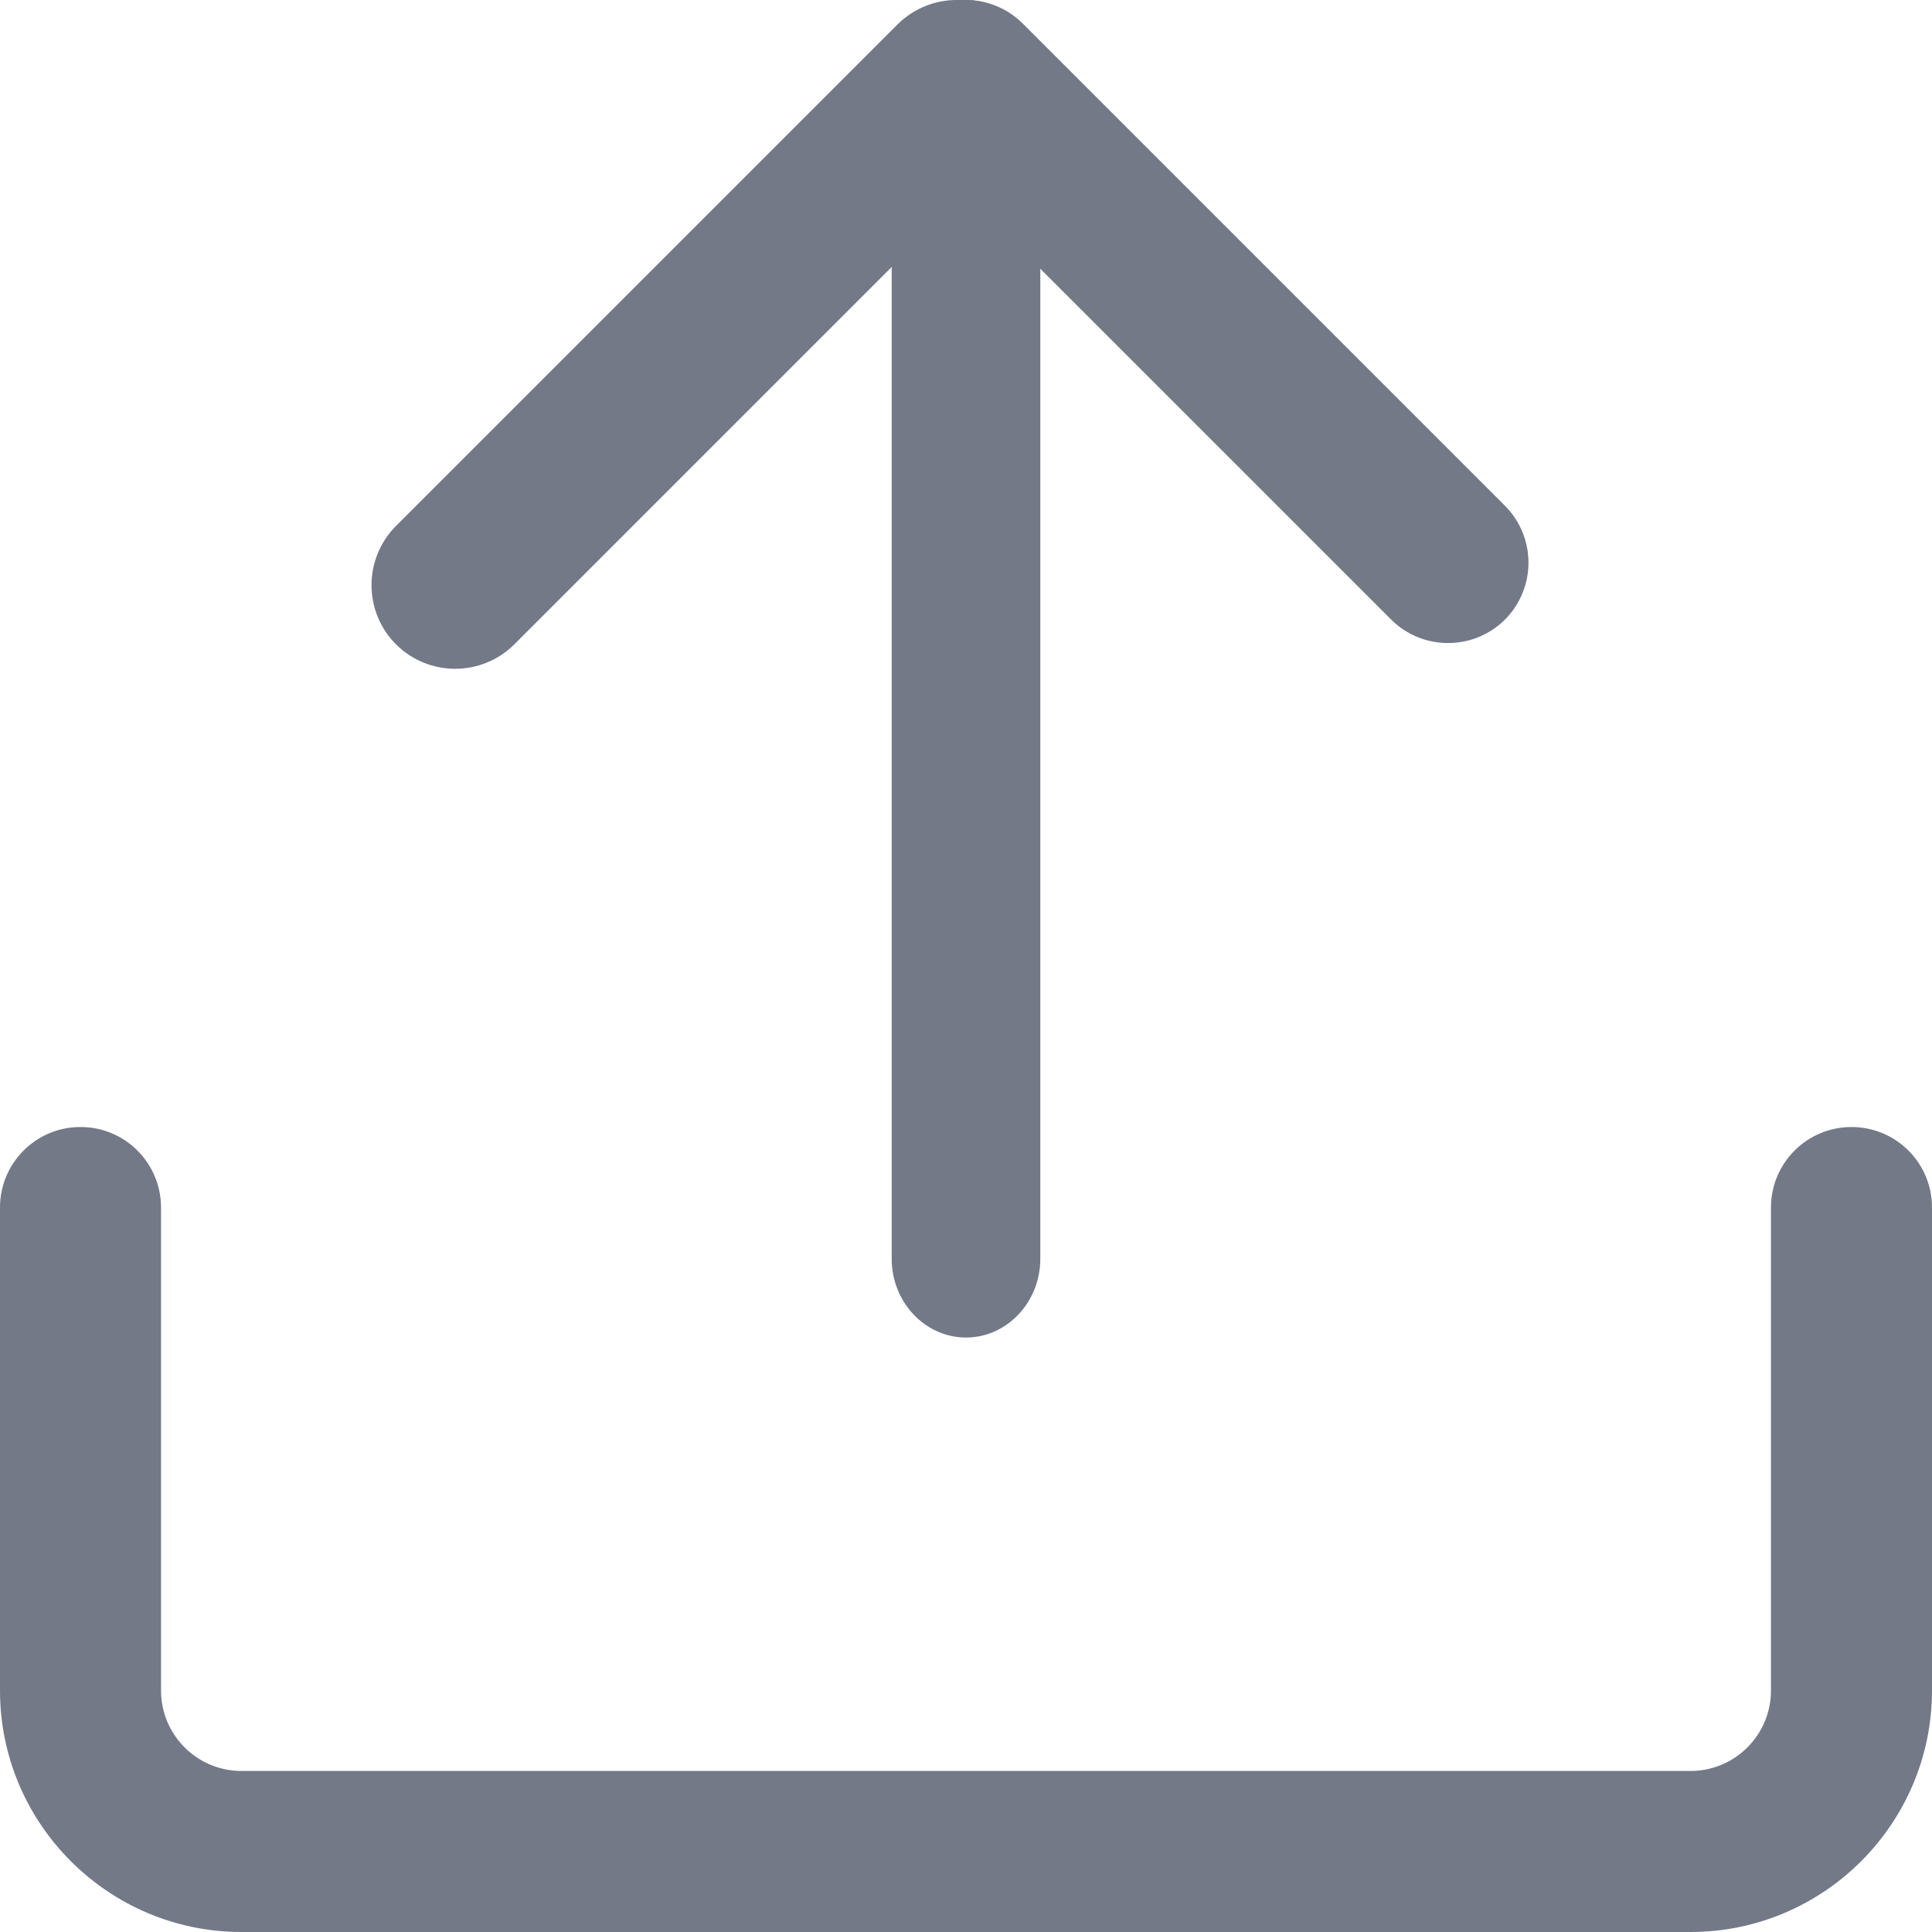
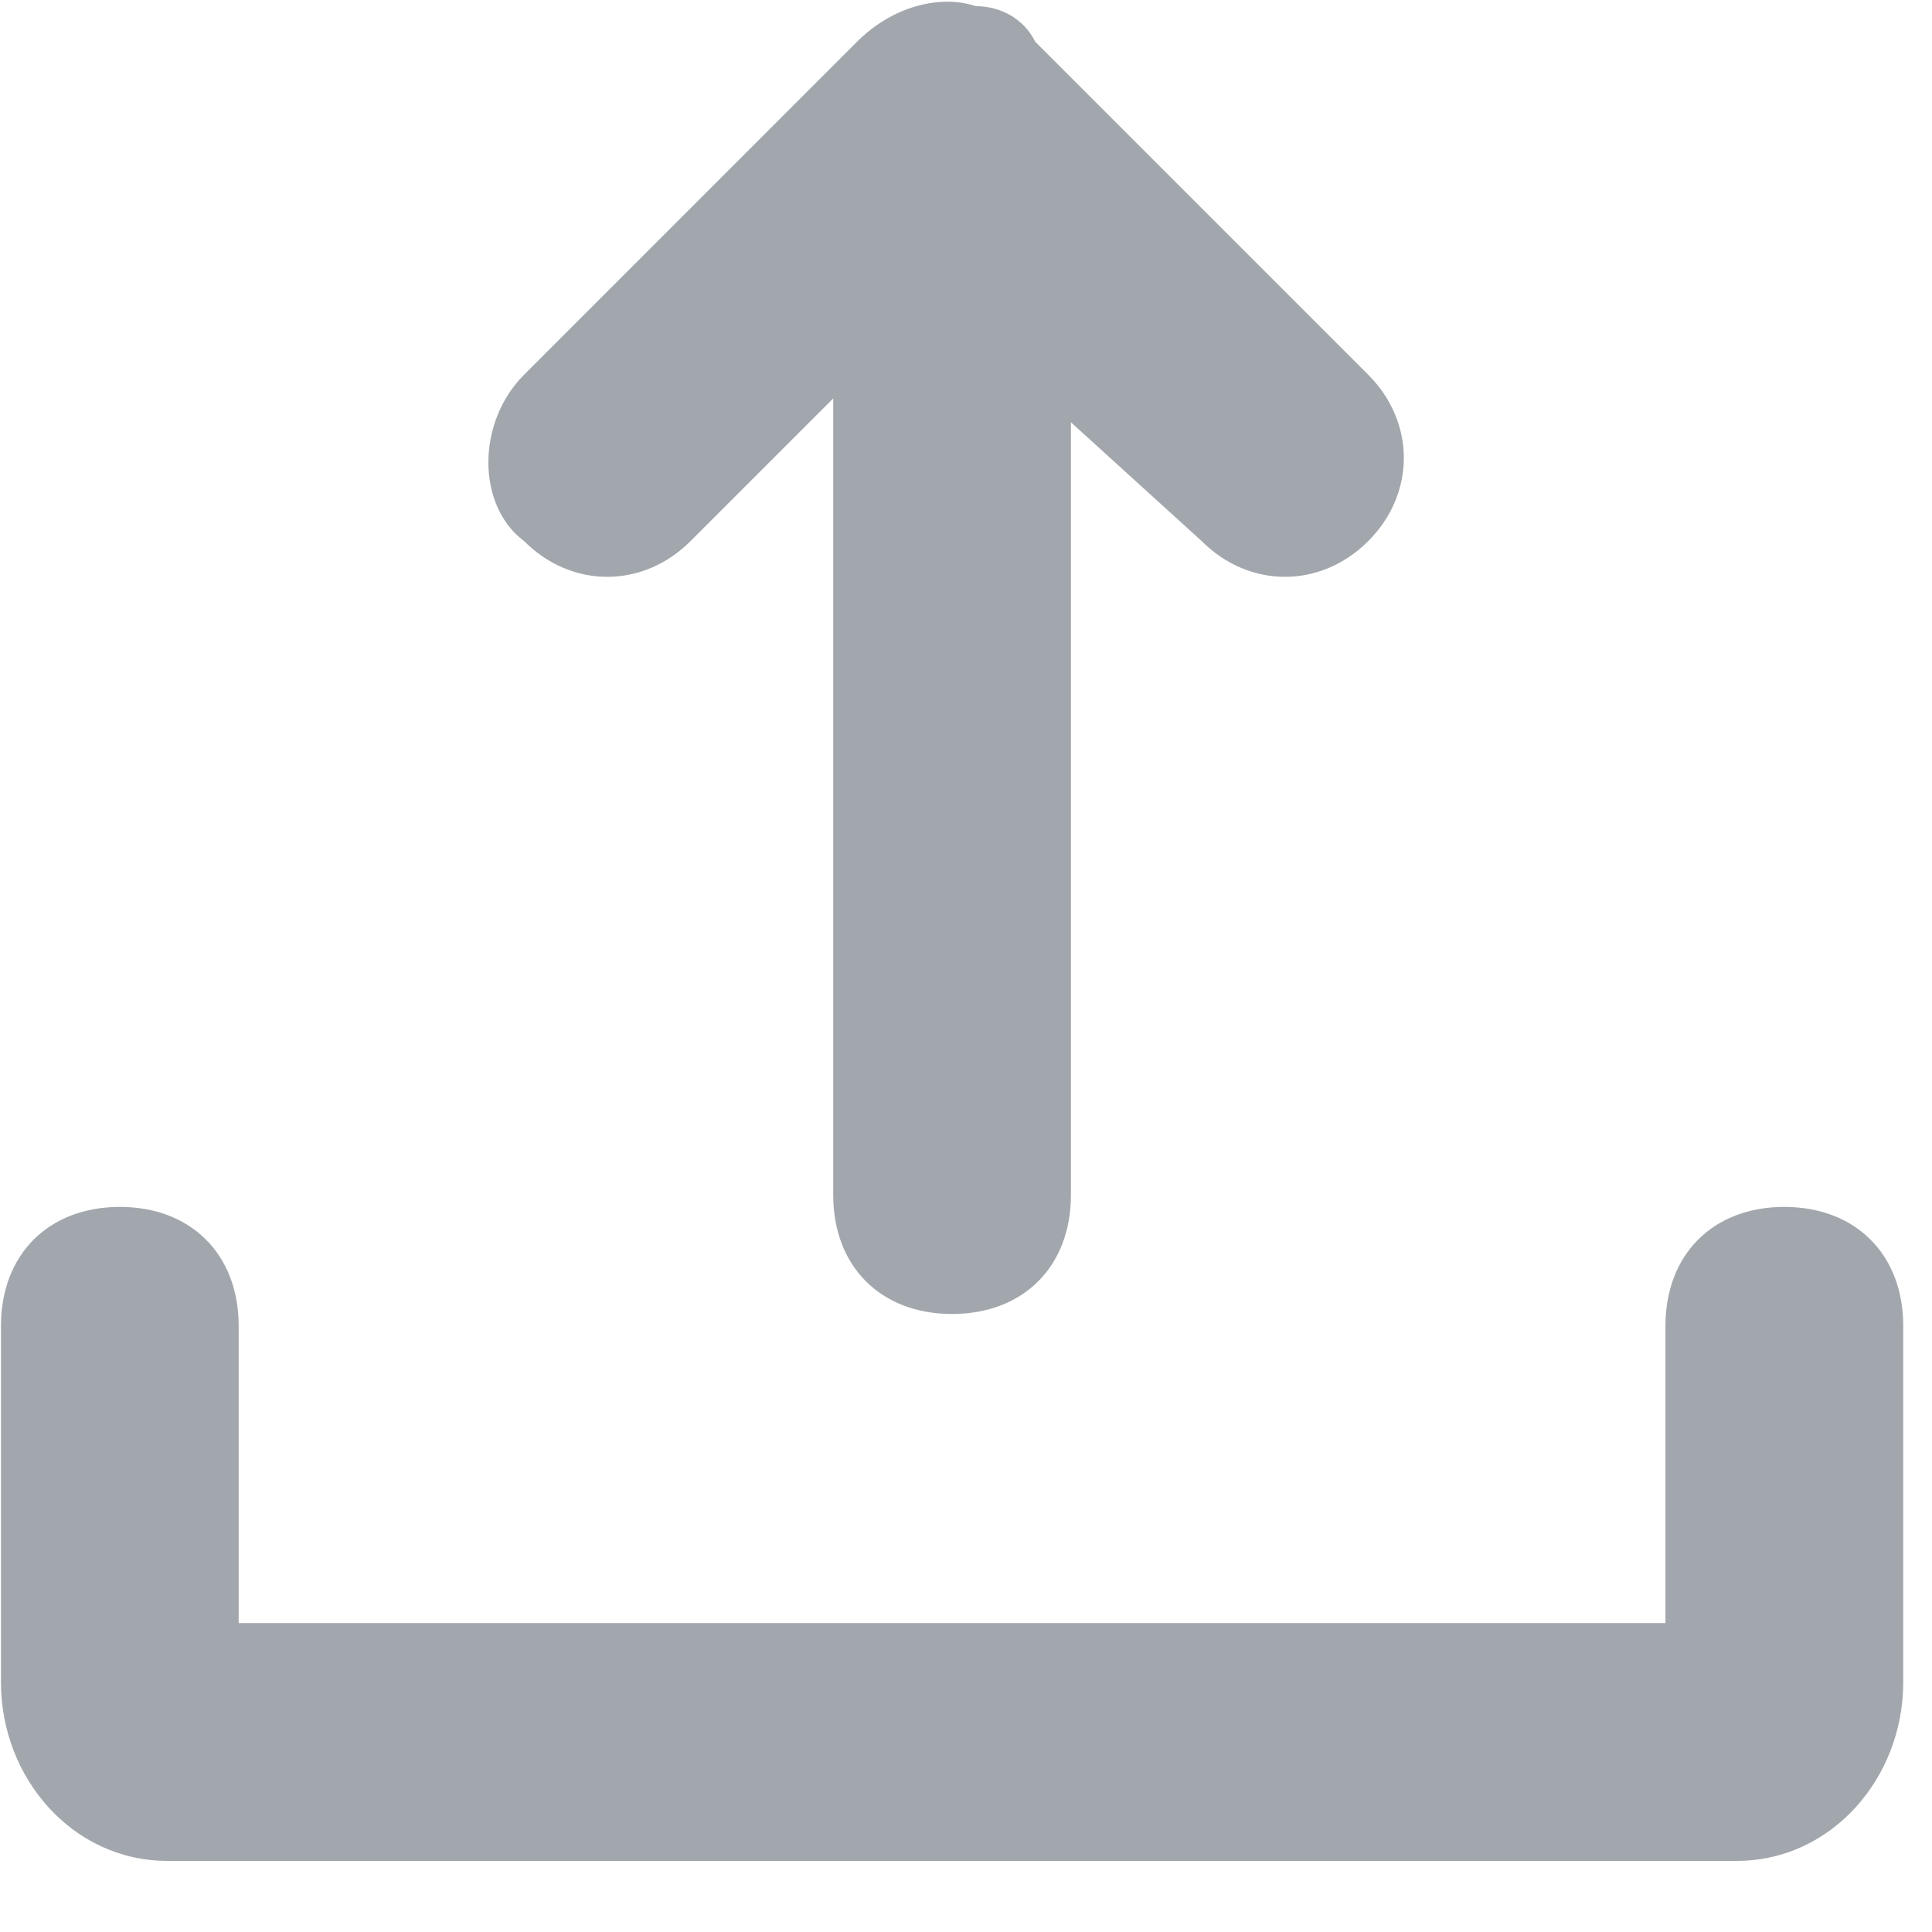
<svg xmlns="http://www.w3.org/2000/svg" width="26px" height="26px" viewBox="0 0 26 26" version="1.1">
  <g id="页面1" stroke="none" stroke-width="1" fill="none" fill-rule="evenodd">
-     <g id="导出-" fill="#737987" fill-rule="nonzero">
-       <path d="M12,16.941 L12,1.059 C12,0.476 12.45,0 13,0 C13.55,0 14,0.476 14,1.059 L14,16.941 C14,17.524 13.55,18 13,18 C12.45,18 12,17.524 12,16.941" id="路径" />
-       <path d="M5.329,7.078 L12.078,0.329 C12.519,-0.11 13.231,-0.11 13.671,0.329 C14.11,0.767 14.11,1.485 13.671,1.922 L6.922,8.671 C6.481,9.11 5.769,9.11 5.329,8.671 C4.89,8.231 4.89,7.519 5.329,7.078" id="路径" />
-       <path d="M13.763,0.316 L20.253,6.806 C20.675,7.23 20.675,7.914 20.253,8.338 C19.832,8.759 19.142,8.759 18.722,8.338 L12.231,1.848 C11.81,1.424 11.81,0.74 12.231,0.316 C12.655,-0.105 13.339,-0.105 13.763,0.316 M22.75,26 L3.25,26 C1.458,26 0,24.542 0,22.75 L0,16.25 C0,15.962 0.114,15.687 0.317,15.484 C0.52,15.28 0.796,15.166 1.083,15.167 C1.371,15.166 1.646,15.28 1.85,15.484 C2.053,15.687 2.167,15.962 2.167,16.25 L2.167,22.75 C2.167,23.348 2.652,23.833 3.25,23.833 L22.75,23.833 C23.348,23.833 23.833,23.348 23.833,22.75 L23.833,16.25 C23.833,15.651 24.318,15.167 24.917,15.167 C25.516,15.167 26,15.651 26,16.25 L26,22.75 C26,24.542 24.542,26 22.75,26" id="形状" />
+     <g id="导出_export" fill="#A2A7AD" fill-rule="nonzero">
+       <path d="M22.413,21.843 L22.413,17.843 C22.413,16.883 23.052,16.242 24.012,16.242 C24.973,16.242 25.613,16.883 25.613,17.843 L25.613,22.642 C25.613,23.922 24.652,25.043 23.372,25.043 L2.252,25.043 C0.973,25.043 0.013,23.922 0.013,22.642 L0.013,17.843 C0.013,16.883 0.652,16.242 1.613,16.242 C2.572,16.242 3.212,16.883 3.212,17.843 L3.212,21.843 L22.413,21.843 Z M11.213,5.362 L9.293,7.282 C8.652,7.923 7.692,7.923 7.053,7.282 C6.412,6.803 6.412,5.683 7.053,5.043 L11.533,0.562 C12.012,0.083 12.652,-0.077 13.133,0.083 C13.453,0.083 13.773,0.242 13.932,0.562 L18.413,5.043 C19.052,5.683 19.052,6.643 18.413,7.282 C17.773,7.923 16.812,7.923 16.172,7.282 L14.412,5.683 L14.412,16.082 C14.412,17.043 13.773,17.683 12.812,17.683 C11.852,17.683 11.213,17.043 11.213,16.082 L11.213,5.362 Z" id="形状" />
    </g>
  </g>
</svg>
